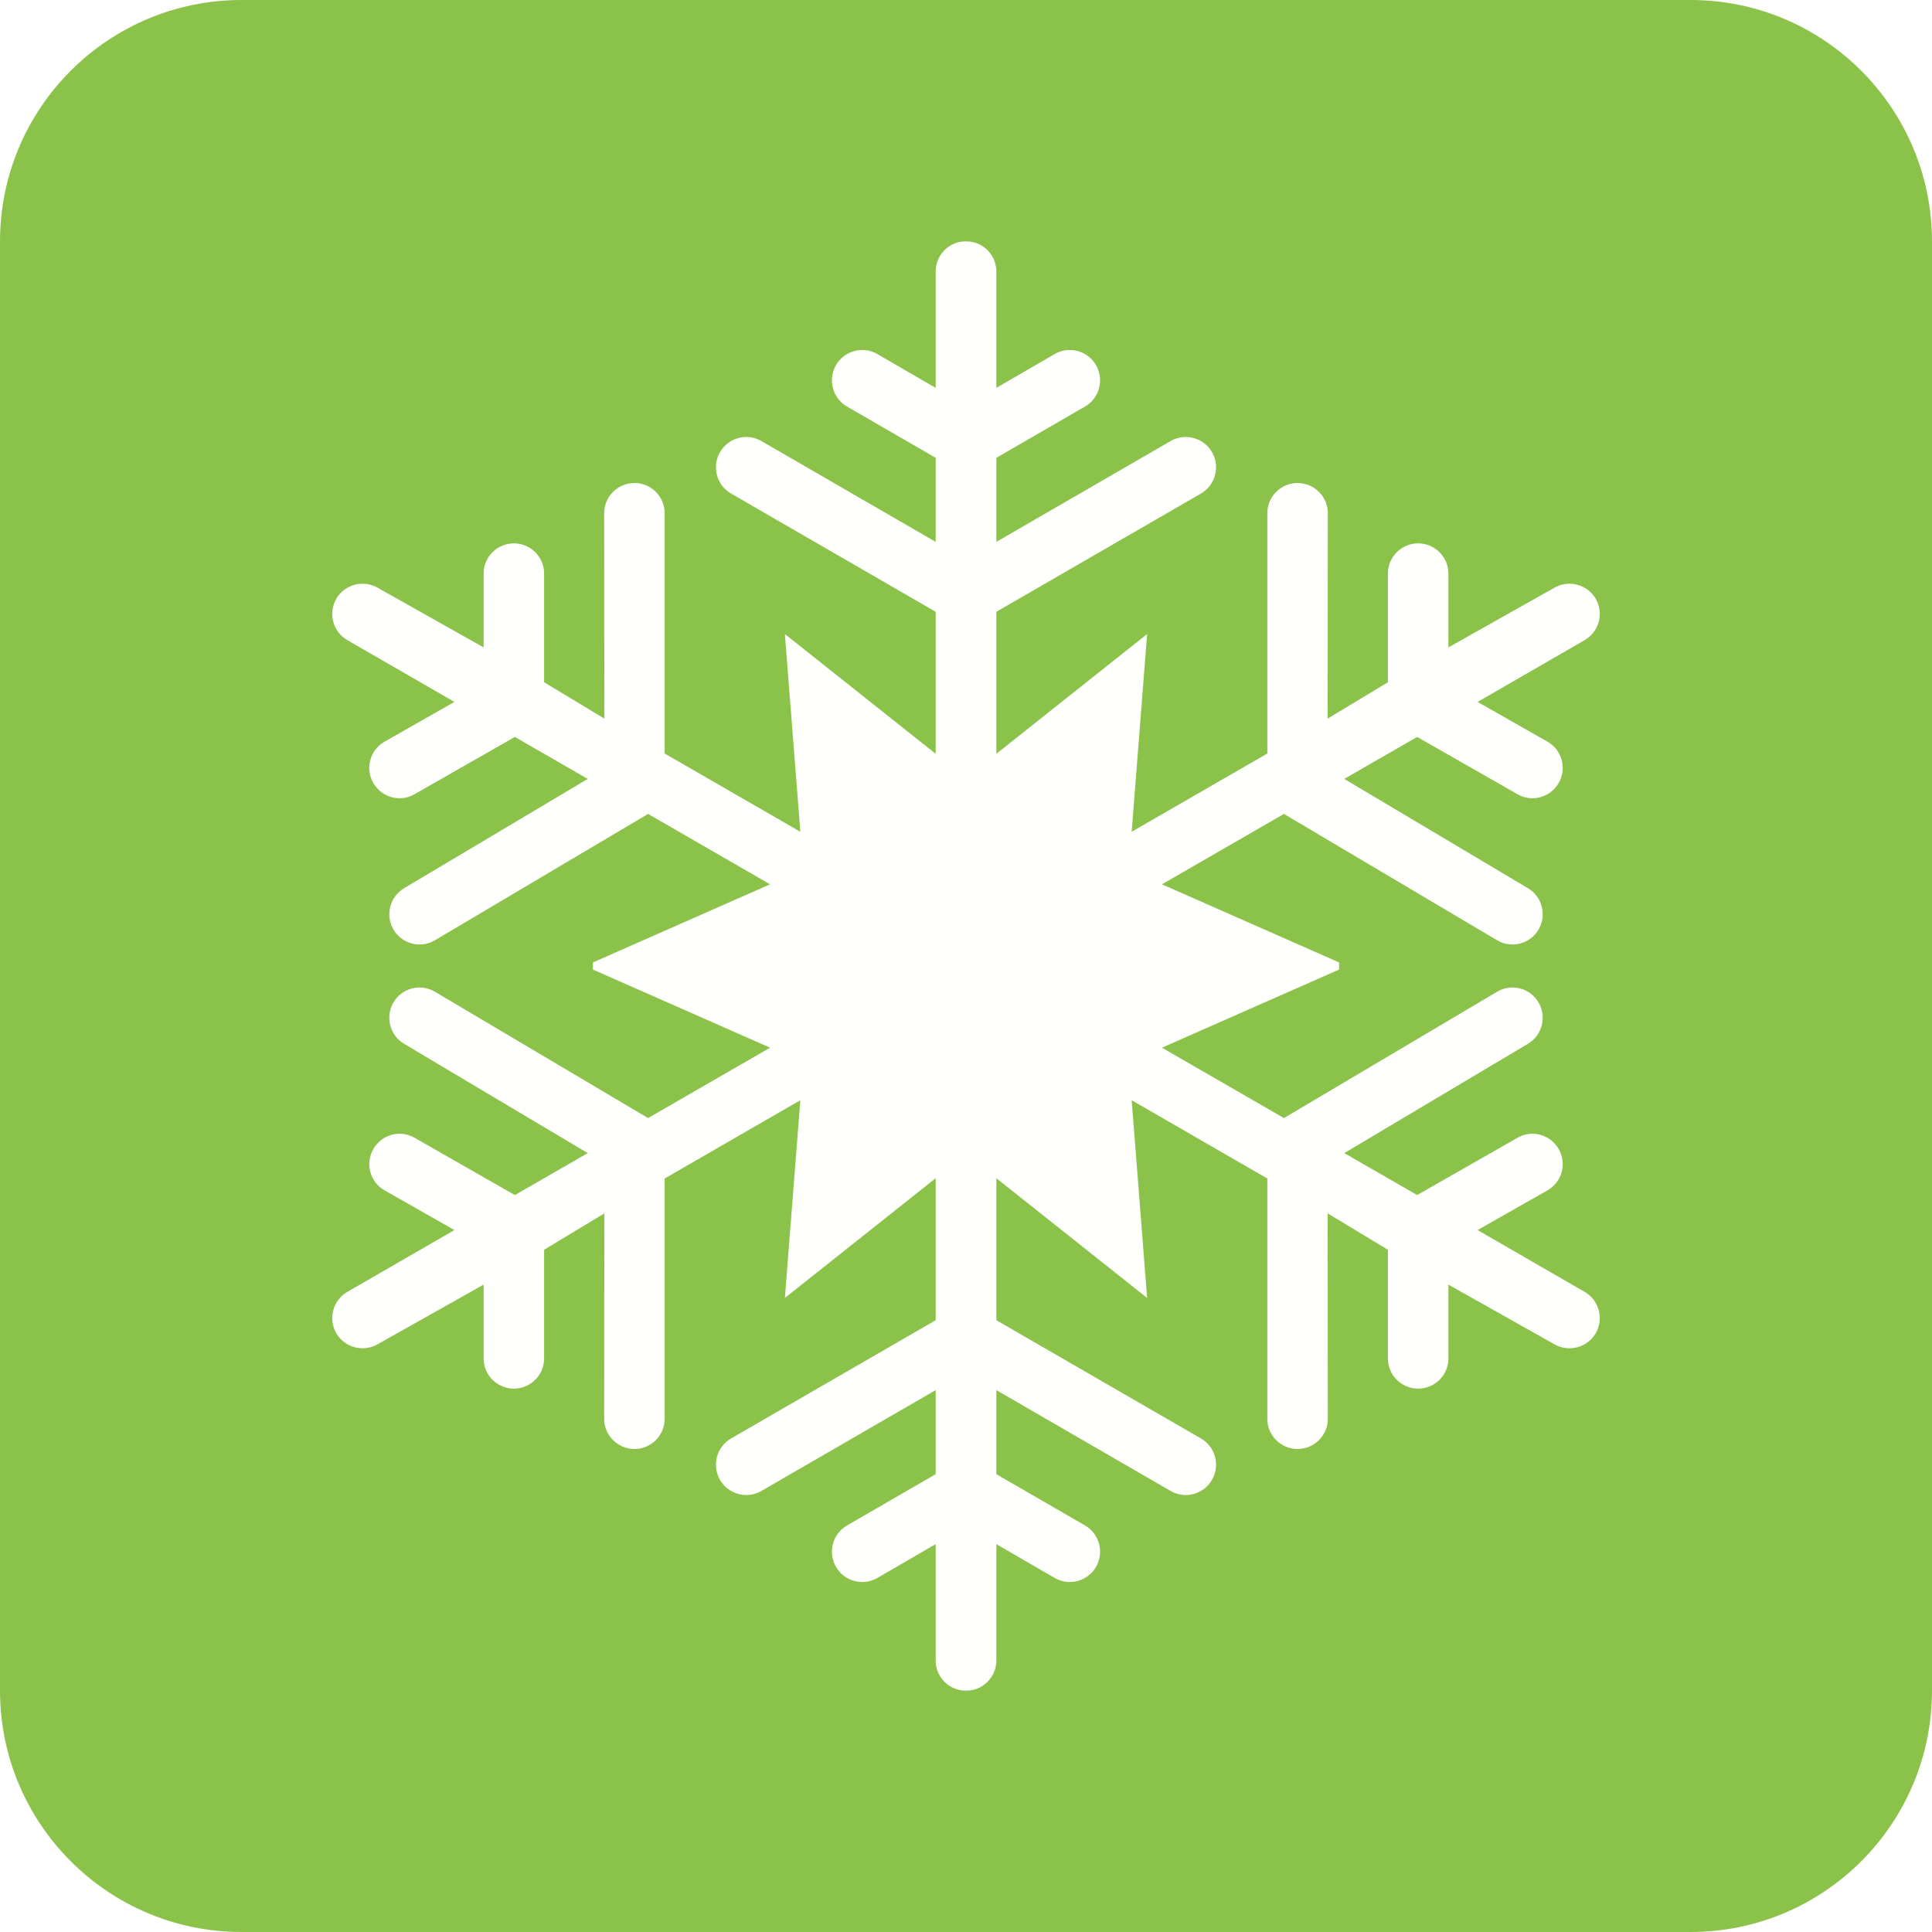
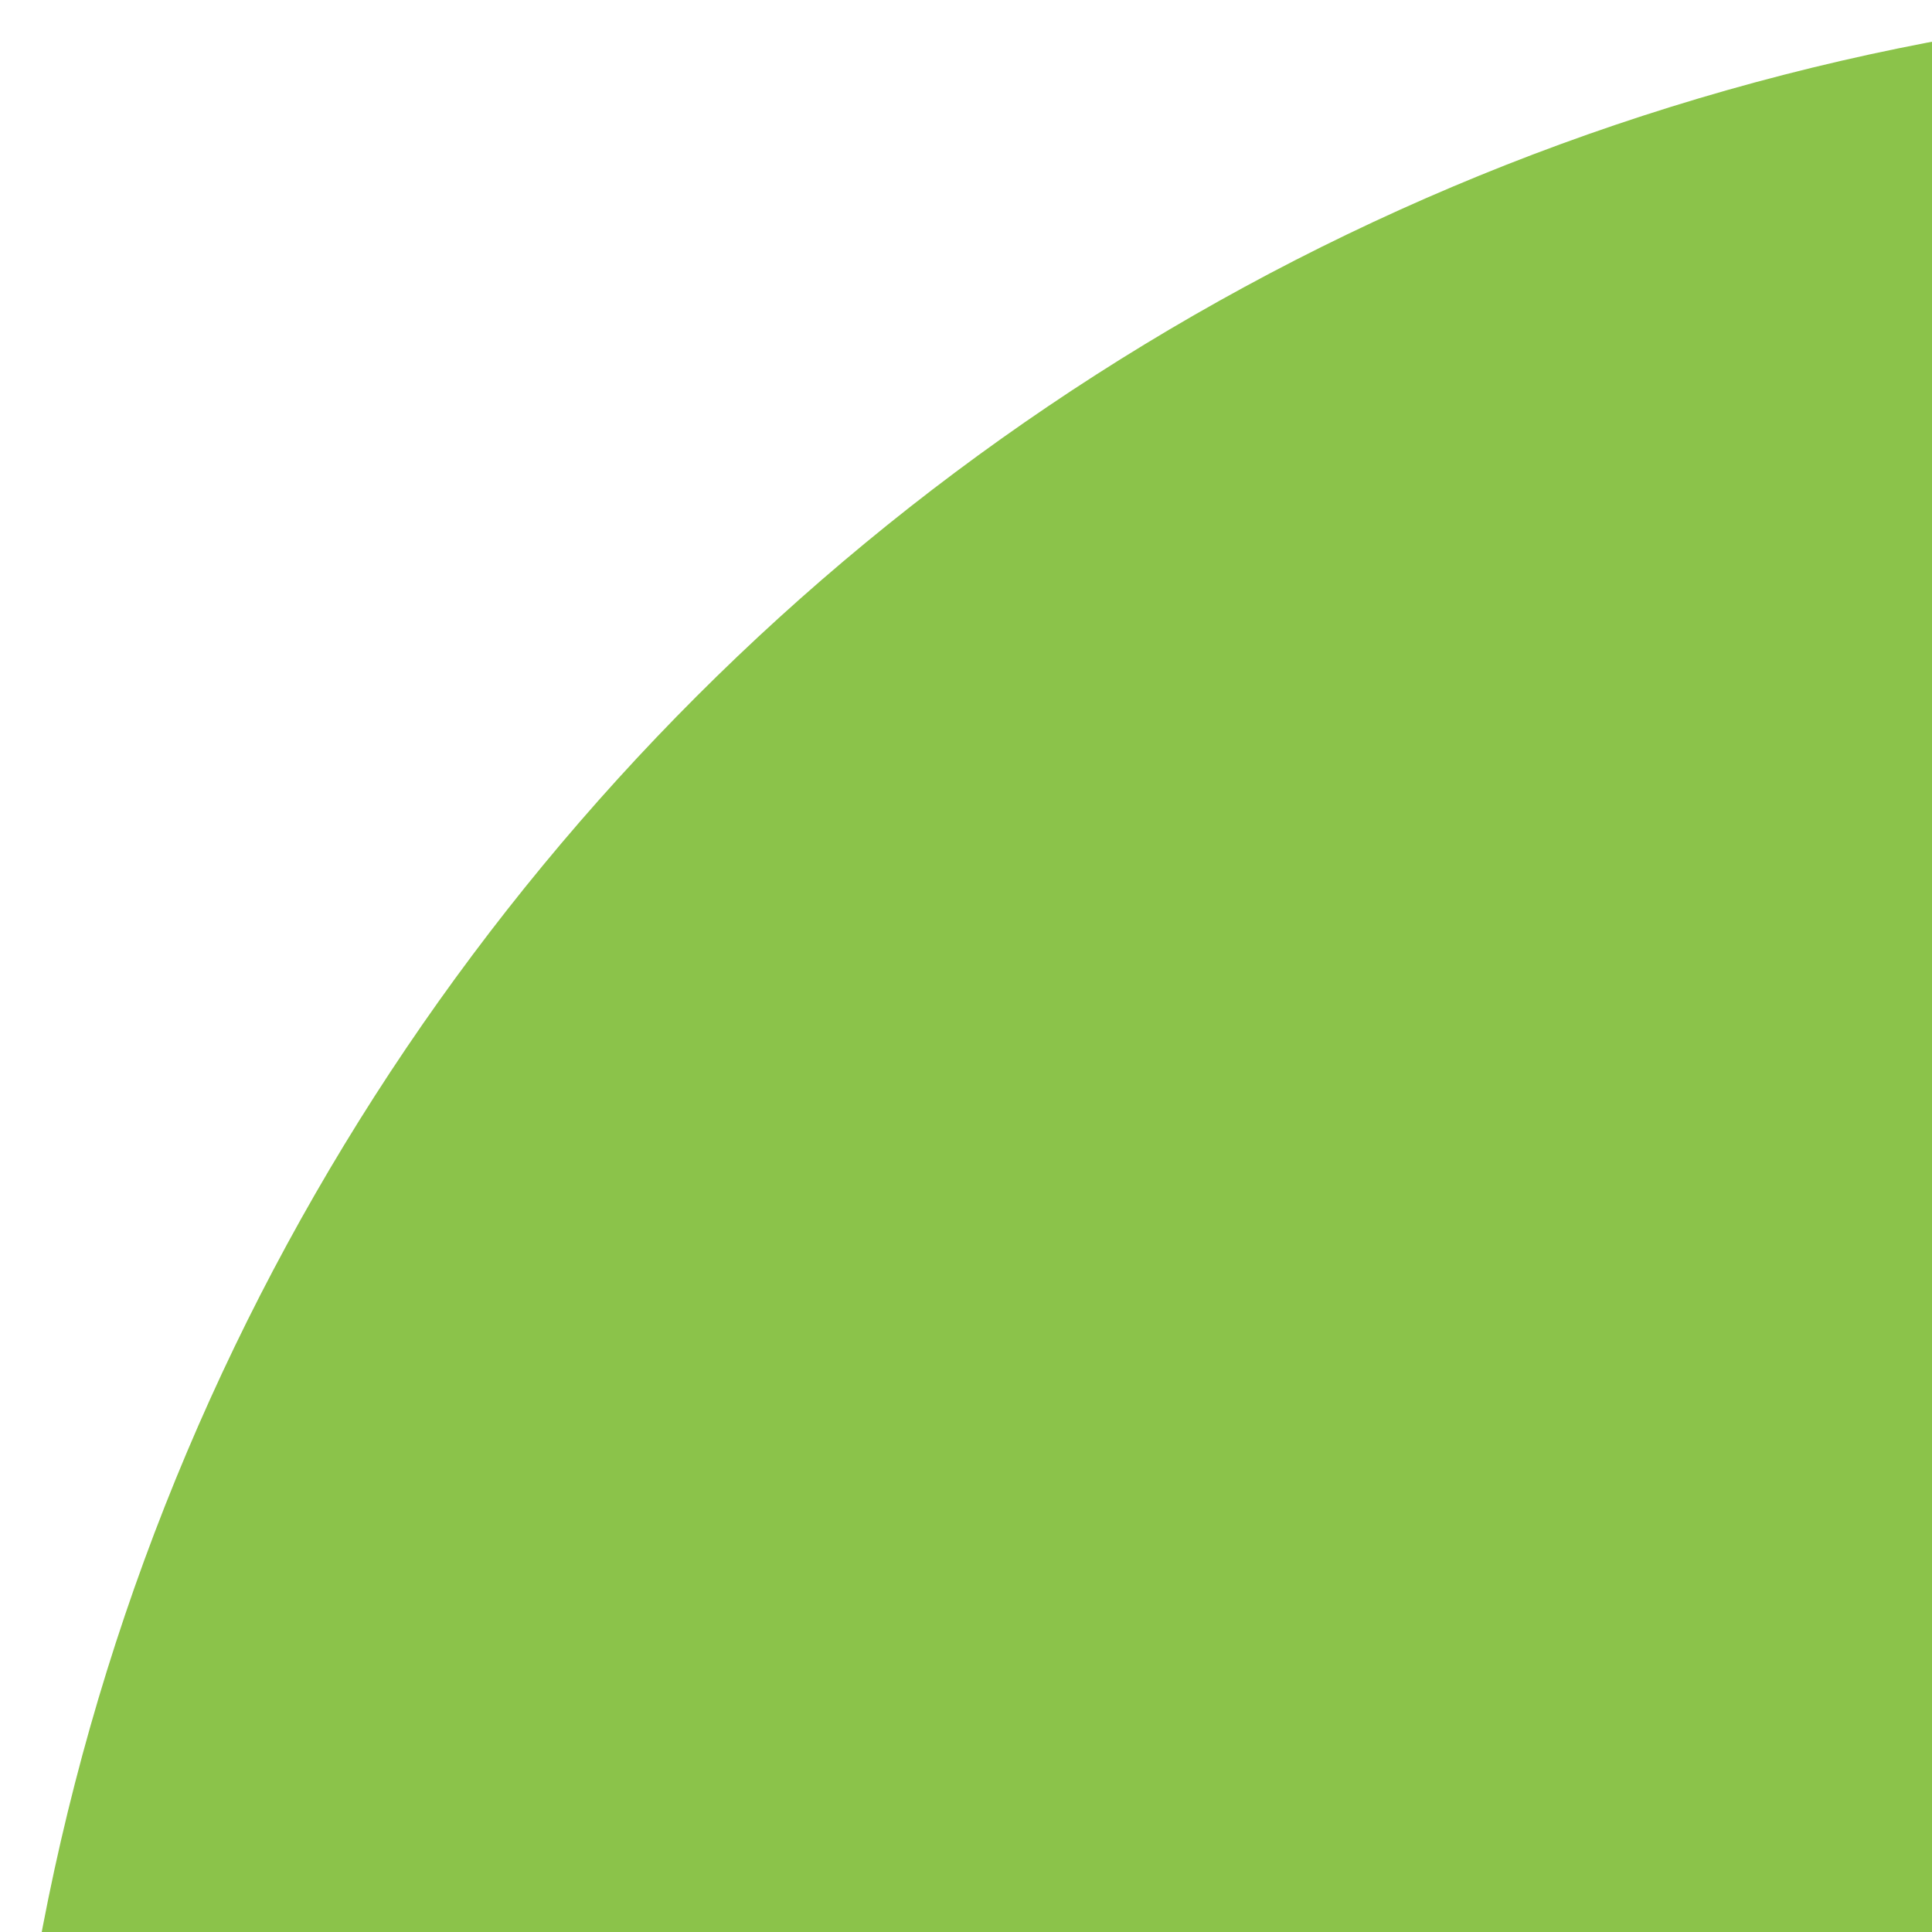
- <svg xmlns="http://www.w3.org/2000/svg" xml:space="preserve" width="2048px" height="2048px" style="shape-rendering:geometricPrecision; text-rendering:geometricPrecision; image-rendering:optimizeQuality; fill-rule:evenodd; clip-rule:evenodd" viewBox="0 0 2048 2048">
+ <svg xmlns="http://www.w3.org/2000/svg" xml:space="preserve" width="208px" height="208px" style="shape-rendering:geometricPrecision; text-rendering:geometricPrecision; image-rendering:optimizeQuality; fill-rule:evenodd; clip-rule:evenodd" viewBox="0 0 208 208">
  <defs>
    <style type="text/css">
   
    .fil0 {fill:none}
    .fil1 {fill:#8BC34A}
    .fil2 {fill:#FFFFFE}
   
  </style>
  </defs>
  <g id="Layer_x0020_1">
    <rect class="fil0" width="2048" height="2048" />
    <rect class="fil1" width="2048" height="2048" rx="256.001" ry="256.001" />
    <path class="fil2" d="M1199.61 1166.28l16.396 209.61 -159.852 -126.941 0 150.536 217.047 125.432c15.239,8.806 20.315,28.54 11.6,43.75 -8.776,15.313 -28.514,20.702 -43.809,11.854l-184.837 -106.936 0 89.107 94.069 54.405c15.24,8.815 20.384,28.5 11.676,43.742 -8.761,15.338 -28.523,20.773 -43.83,11.895l-61.916 -35.913 0 123.38c0,17.393 -14.094,31.916 -31.574,31.916l-0.482 0 -0.093 0 -0.093 0 -0.482 0c-17.48,0 -31.574,-14.523 -31.574,-31.916l0 -123.38 -61.916 35.913c-15.307,8.878 -35.068,3.443 -43.83,-11.895 -8.707,-15.242 -3.563,-34.928 11.676,-43.742l94.069 -54.405 0 -89.107 -184.837 106.936c-15.295,8.849 -35.034,3.459 -43.809,-11.854 -8.715,-15.21 -3.639,-34.944 11.6,-43.75l217.047 -125.432 0 -150.536 -159.852 126.941 16.396 -209.61 -143.811 82.978 0 254.799c0,17.535 -14.383,31.947 -31.924,31.947 -17.633,0 -32.212,-14.241 -32.196,-31.948l0.196 -217.832 -63.892 38.556 0 115.299c0,17.602 -14.411,31.924 -31.994,31.924 -17.635,0 -32.127,-14.232 -32.127,-31.924l0 -78.351 -112.44 63.294c-4.945,2.856 -10.338,4.169 -16.028,4.169 -11.419,0 -22.064,-6.139 -27.762,-16.038 -8.797,-15.285 -3.456,-34.915 11.802,-43.721l113.489 -65.504 -74.293 -42.228c-15.315,-8.869 -20.525,-28.514 -11.615,-43.806 8.874,-15.232 28.199,-20.708 43.554,-11.829l106.404 60.745 77.294 -44.47 -194.286 -115.616c-15.291,-8.818 -20.619,-28.334 -11.928,-43.696 8.754,-15.473 28.445,-20.831 43.839,-11.949l226.308 134.128 129.324 -74.615 -187.793 -82.815 0 -7.55 187.793 -82.815 -129.324 -74.615 -226.308 134.128c-15.395,8.882 -35.085,3.523 -43.839,-11.949 -8.691,-15.363 -3.363,-34.878 11.928,-43.696l194.286 -115.616 -77.294 -44.47 -106.404 60.745c-15.355,8.88 -34.681,3.403 -43.554,-11.829 -8.91,-15.292 -3.7,-34.937 11.615,-43.806l74.293 -42.228 -113.489 -65.504c-15.258,-8.806 -20.598,-28.436 -11.802,-43.721 5.698,-9.899 16.343,-16.038 27.762,-16.038 5.689,0 11.082,1.313 16.028,4.169l112.44 63.294 0 -78.351c0,-17.692 14.492,-31.924 32.127,-31.924 17.583,0 31.994,14.322 31.994,31.924l0 115.299 63.892 38.556 -0.196 -217.832c-0.017,-17.707 14.563,-31.948 32.196,-31.948 17.541,0 31.924,14.412 31.924,31.947l0 254.799 143.811 82.978 -16.396 -209.61 159.852 126.941 0 -150.536 -217.047 -125.432c-15.239,-8.806 -20.315,-28.54 -11.6,-43.75 8.776,-15.313 28.514,-20.702 43.809,-11.854l184.837 106.936 0 -89.107 -94.069 -54.405c-15.24,-8.815 -20.384,-28.5 -11.676,-43.742 8.761,-15.338 28.523,-20.773 43.83,-11.895l61.916 35.913 0 -123.38c0,-17.393 14.094,-31.916 31.574,-31.916l0.482 0 0.093 0 0.093 0 0.482 0c17.48,0 31.574,14.523 31.574,31.916l0 123.38 61.916 -35.913c15.307,-8.878 35.068,-3.443 43.83,11.895 8.707,15.242 3.563,34.928 -11.676,43.742l-94.069 54.405 0 89.107 184.837 -106.936c15.295,-8.849 35.034,-3.459 43.809,11.854 8.715,15.21 3.639,34.944 -11.6,43.75l-217.047 125.432 0 150.536 159.852 -126.941 -16.396 209.61 143.811 -82.978 0 -254.799c0,-17.535 14.383,-31.947 31.924,-31.947 17.633,0 32.212,14.241 32.196,31.948l-0.196 217.832 63.892 -38.556 0 -115.299c0,-17.602 14.411,-31.924 31.994,-31.924 17.635,0 32.127,14.232 32.127,31.924l0 78.351 112.44 -63.294c4.945,-2.856 10.338,-4.169 16.028,-4.169 11.419,0 22.064,6.139 27.762,16.038 8.797,15.285 3.456,34.915 -11.802,43.721l-113.489 65.504 74.293 42.228c15.315,8.869 20.525,28.514 11.615,43.806 -8.874,15.232 -28.199,20.708 -43.554,11.829l-106.404 -60.745 -77.294 44.47 194.286 115.616c15.291,8.818 20.619,28.334 11.928,43.696 -8.754,15.473 -28.445,20.831 -43.839,11.949l-226.308 -134.128 -129.324 74.615 187.793 82.815 0 7.55 -187.793 82.815 129.324 74.615 226.308 -134.128c15.395,-8.882 35.085,-3.523 43.839,11.949 8.691,15.363 3.363,34.878 -11.928,43.696l-194.286 115.616 77.294 44.47 106.404 -60.745c15.355,-8.88 34.681,-3.403 43.554,11.829 8.91,15.292 3.7,34.937 -11.615,43.806l-74.293 42.228 113.489 65.504c15.258,8.806 20.598,28.436 11.802,43.721 -5.698,9.899 -16.343,16.038 -27.762,16.038 -5.689,0 -11.082,-1.313 -16.028,-4.169l-112.44 -63.294 0 78.351c0,17.692 -14.492,31.924 -32.127,31.924 -17.583,0 -31.994,-14.322 -31.994,-31.924l0 -115.299 -63.892 -38.556 0.196 217.832c0.017,17.707 -14.563,31.948 -32.196,31.948 -17.541,0 -31.924,-14.412 -31.924,-31.947l0 -254.799 -143.811 -82.978z" />
  </g>
</svg>
